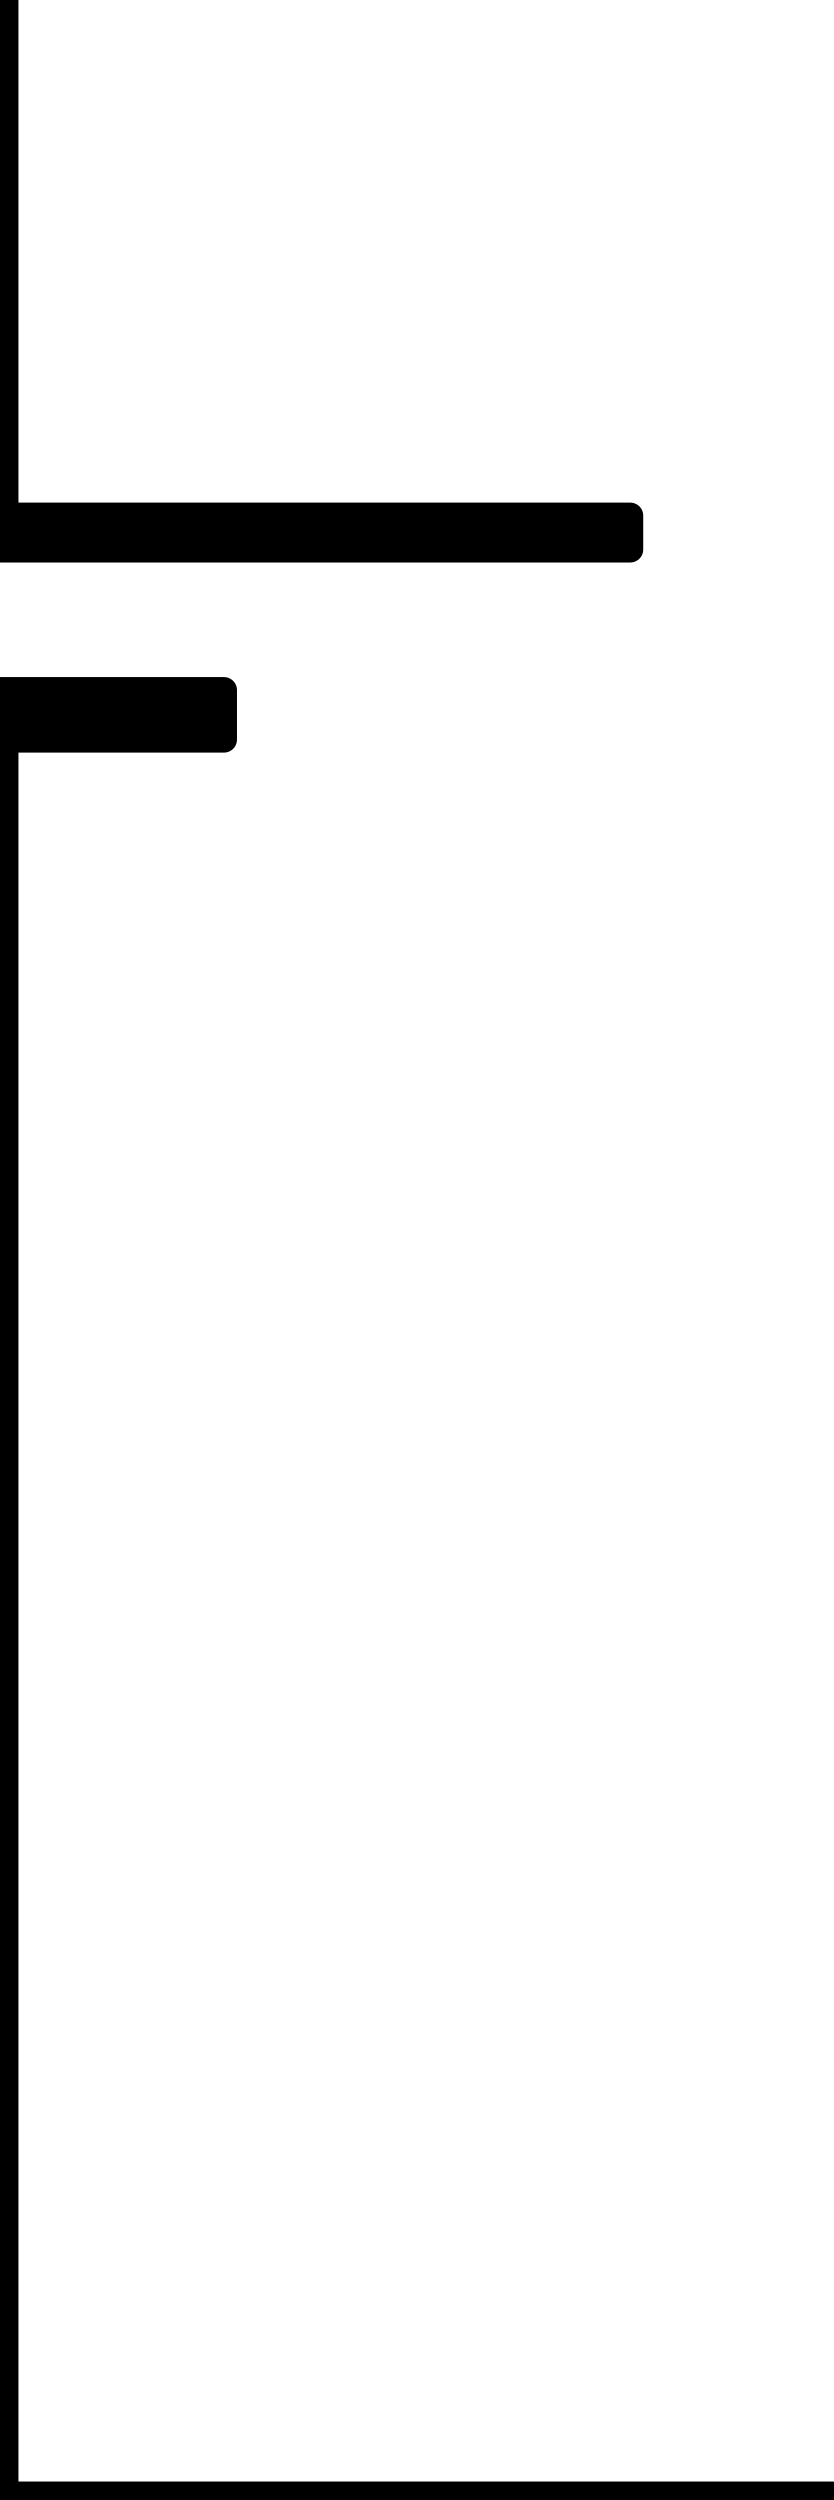
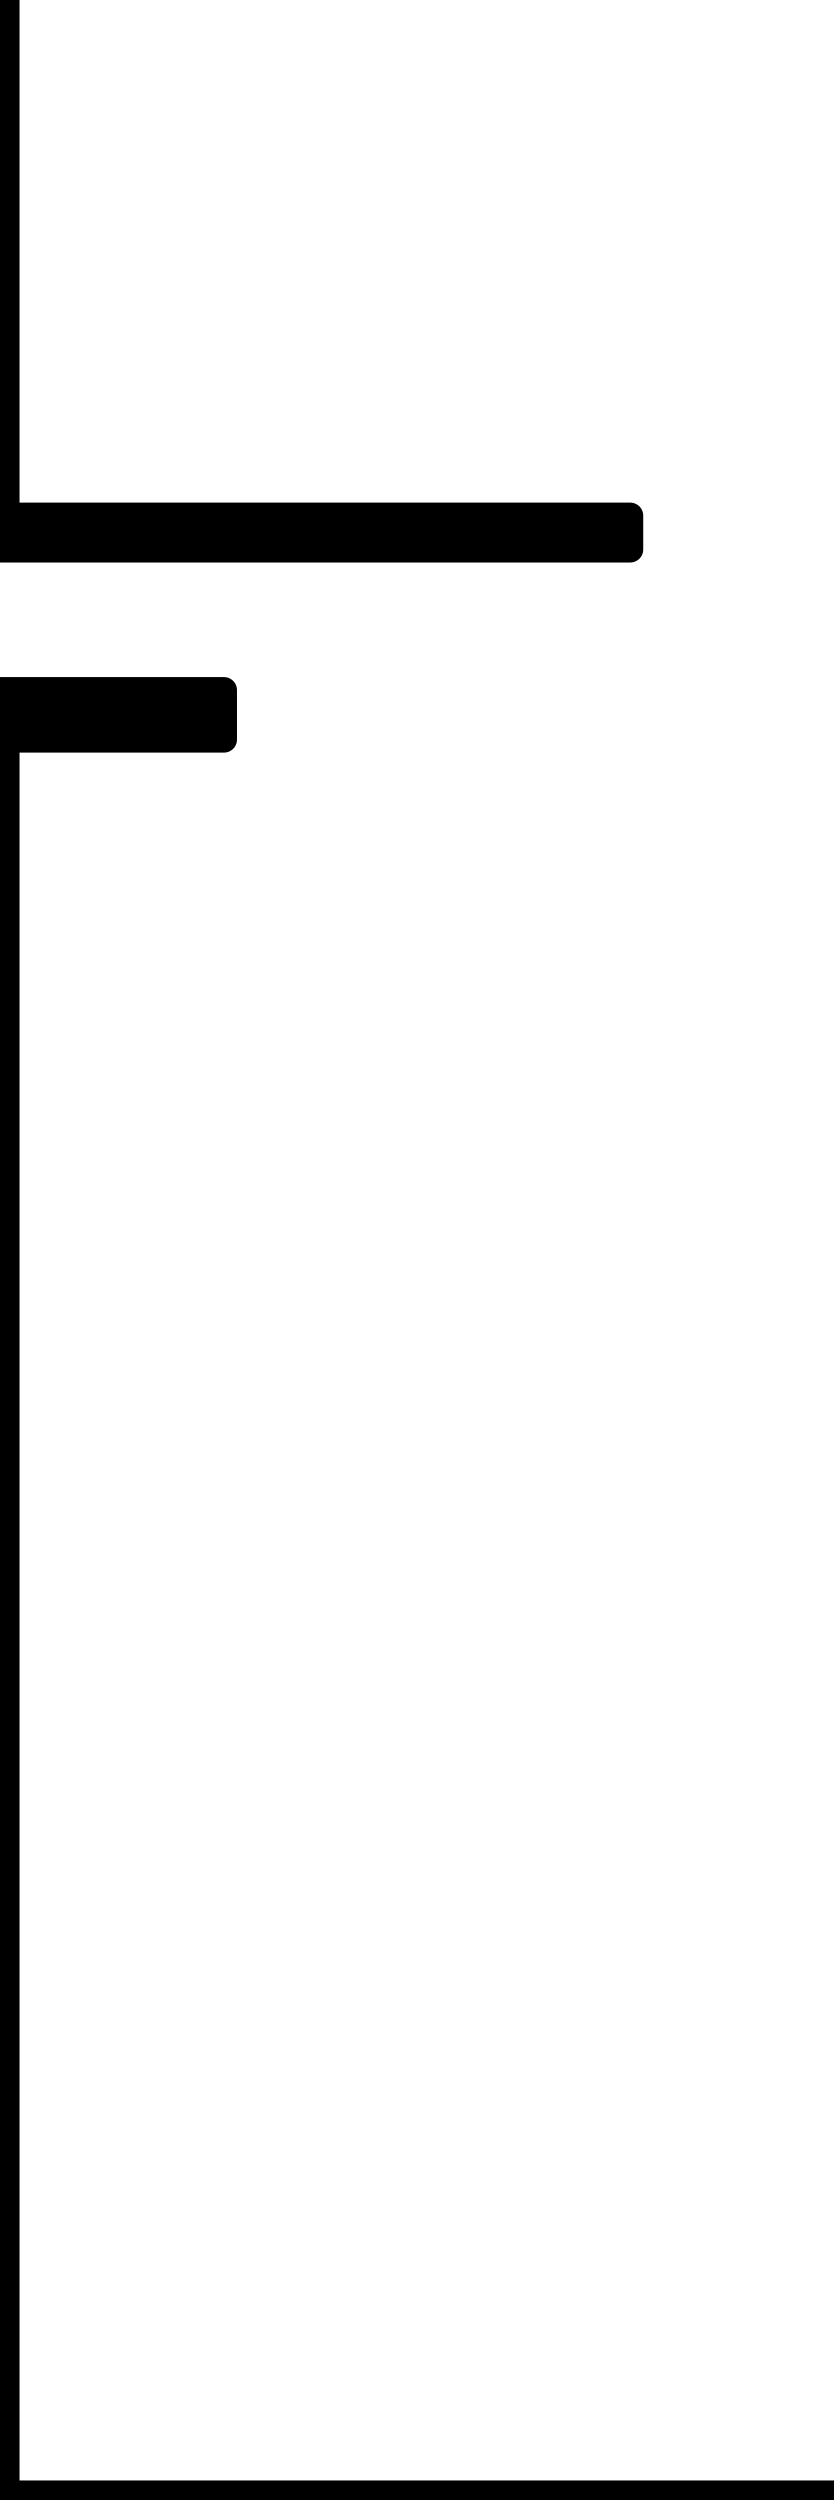
- <svg xmlns="http://www.w3.org/2000/svg" version="1.1" id="Layer_1" x="0px" y="0px" width="32px" height="96px" viewBox="0 0 32 96" style="enable-background:new 0 0 32 96;" xml:space="preserve">
+ <svg xmlns="http://www.w3.org/2000/svg" version="1.1" id="Layer_1" x="0px" y="0px" viewBox="0 0 32 96" style="enable-background:new 0 0 32 96;" xml:space="preserve">
  <style type="text/css">
- 	.st0{fill:none;stroke:#000000;stroke-width:1.417;stroke-linecap:round;stroke-linejoin:round;stroke-miterlimit:10;}
+ 	.st0{fill:none;stroke:#000000;stroke-width:1.5;stroke-linecap:round;stroke-linejoin:round;stroke-miterlimit:10;}
	.st1{stroke:#000000;stroke-linecap:round;stroke-linejoin:round;stroke-miterlimit:10;}
</style>
  <line class="st0" x1="0" y1="-48" x2="0" y2="20.5" />
  <polyline class="st0" points="0,27.3 0,96 32,96 " />
  <g>
    <rect x="-24.1" y="19.8" class="st1" width="48.3" height="1.3" />
  </g>
  <g>
    <rect x="-8.6" y="26.5" class="st1" width="17.2" height="1.9" />
  </g>
  <polyline class="st0" points="32,-176 0,-176 0,-115.8 " />
  <line class="st0" x1="0" y1="-109" x2="0" y2="-48" />
  <g>
    <rect x="-24.1" y="-116.5" class="st1" width="48.3" height="1.3" />
  </g>
  <g>
    <rect x="-8.6" y="-109.8" class="st1" width="17.2" height="1.9" />
  </g>
  <line class="st0" x1="0" y1="-48" x2="128" y2="-48" />
</svg>
